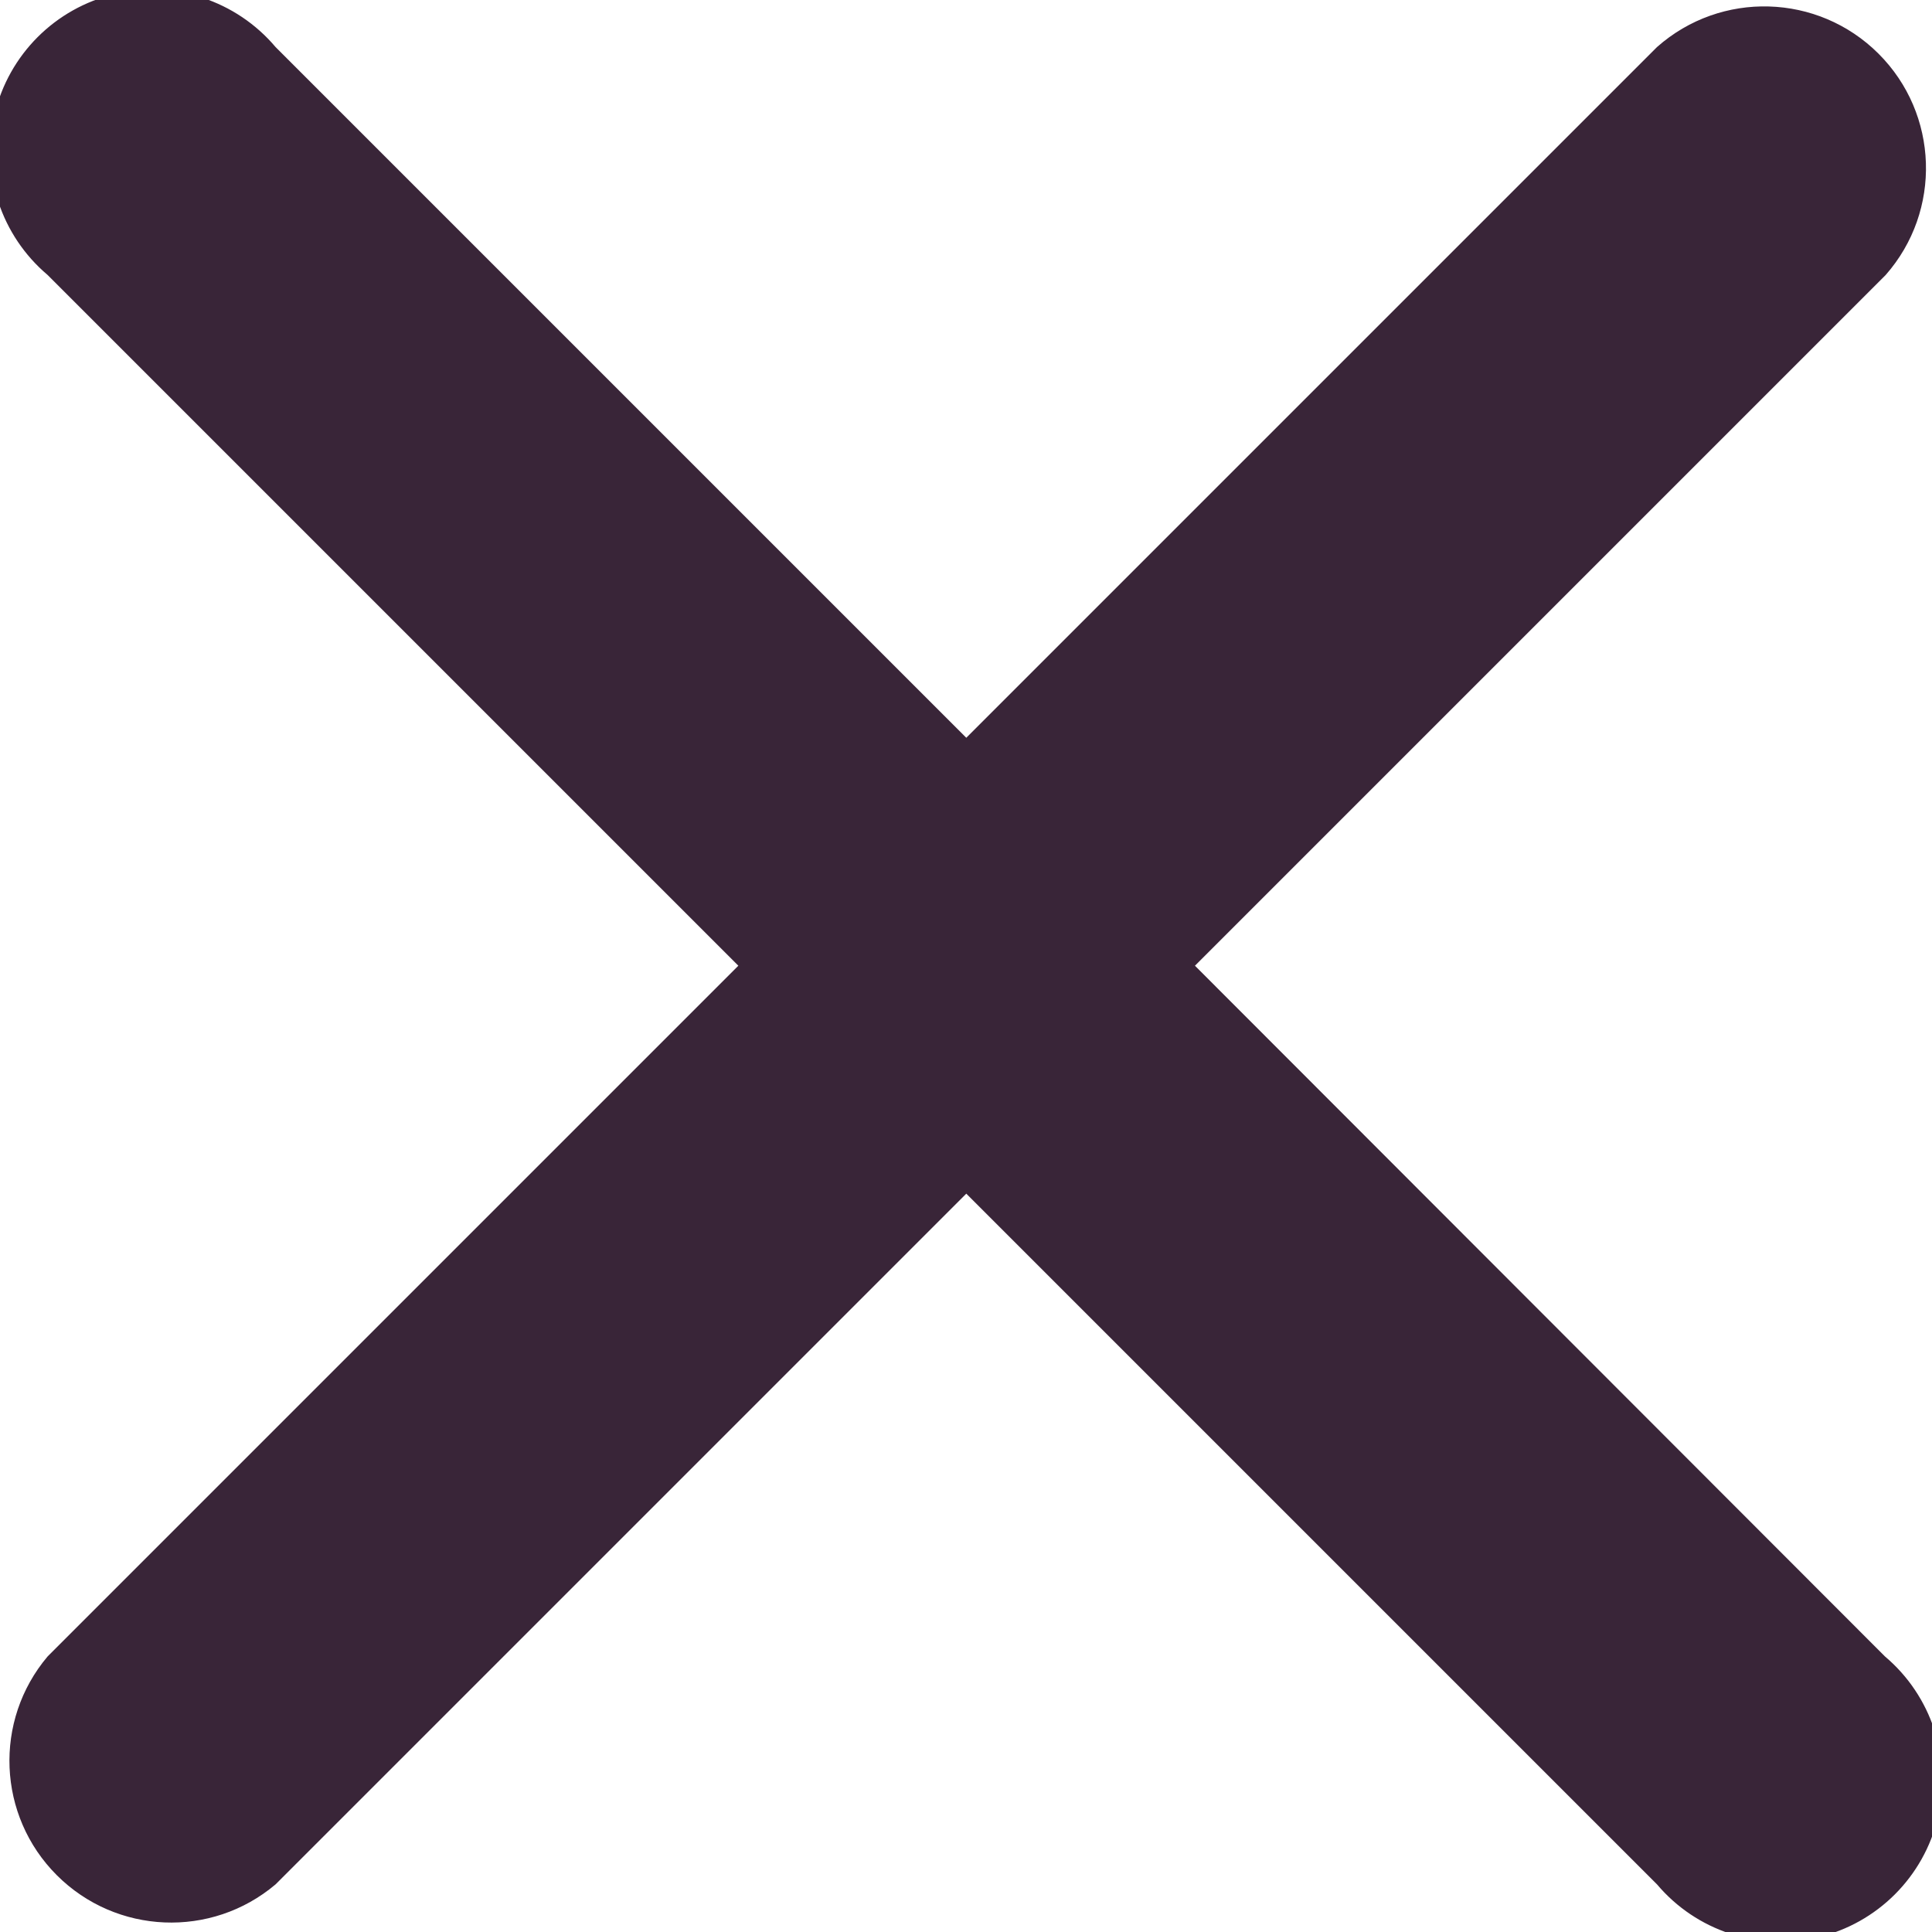
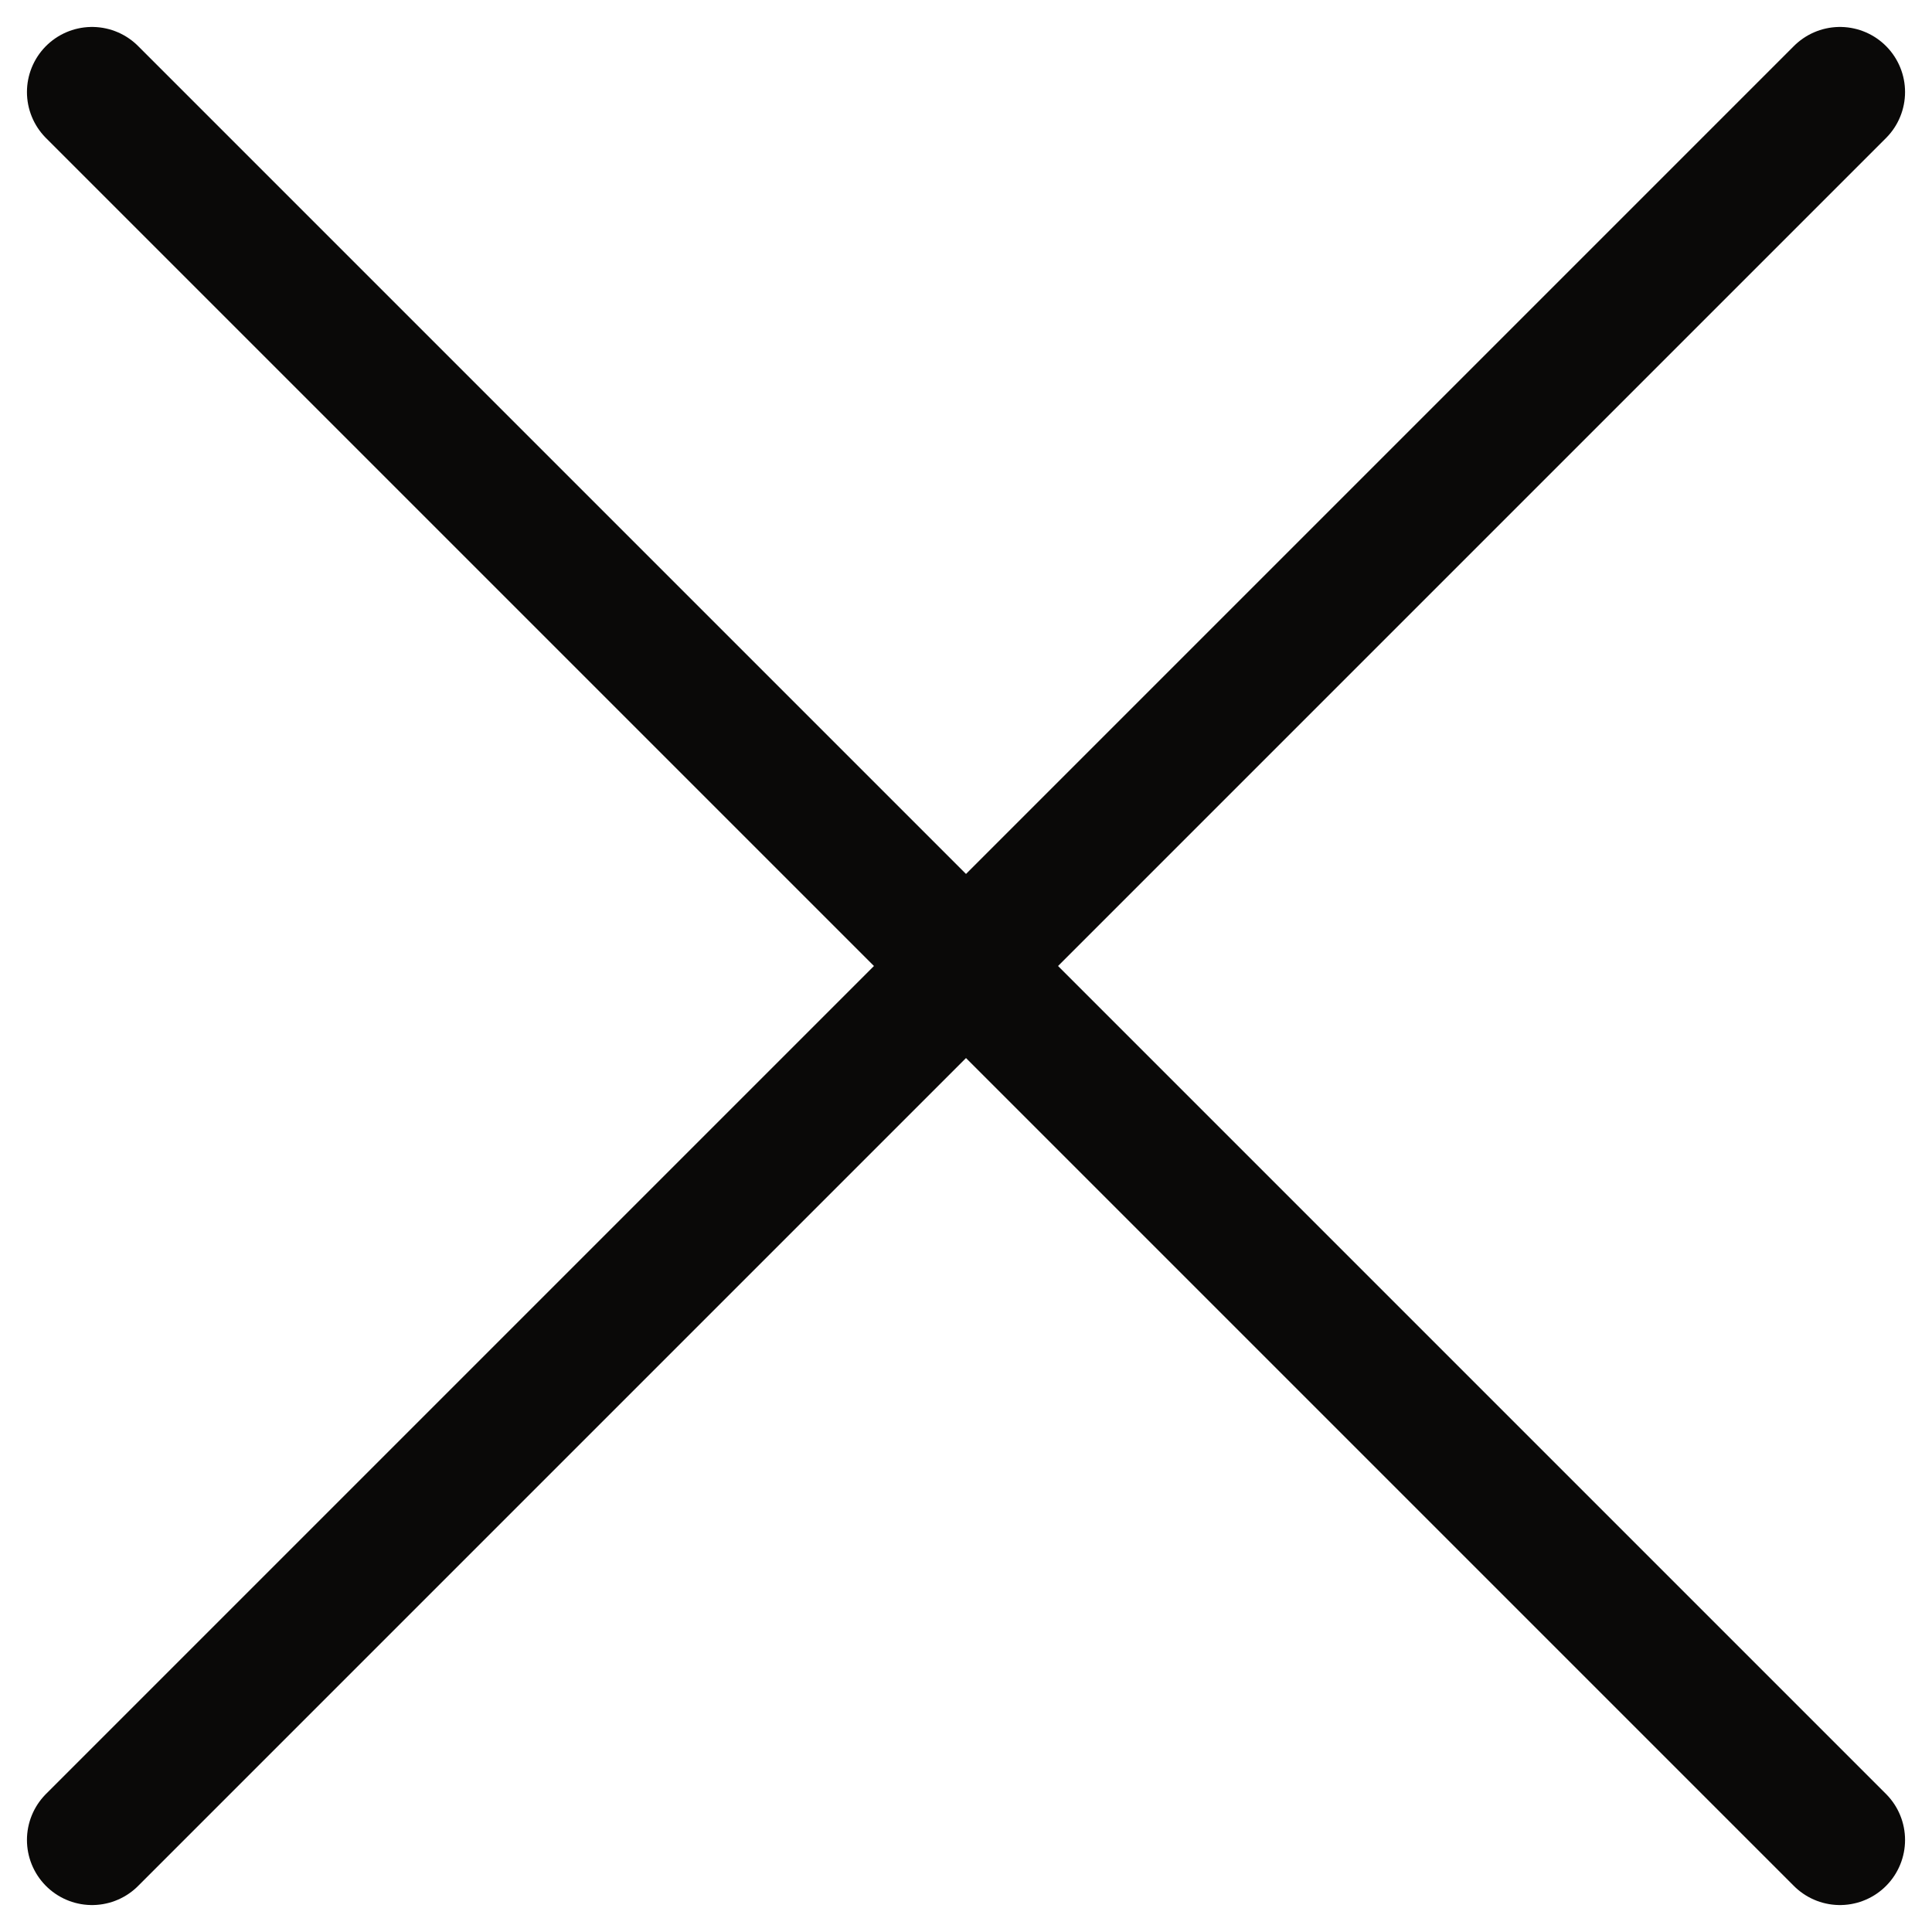
- <svg xmlns="http://www.w3.org/2000/svg" width="13.426" height="13.423" viewBox="0 0 13.426 13.423">
-   <path id="close" d="M19.589,18l4.8-4.8A1.124,1.124,0,0,0,22.8,11.616l-4.8,4.8-4.8-4.8A1.124,1.124,0,1,0,11.616,13.2l4.8,4.8-4.8,4.8A1.124,1.124,0,0,0,13.2,24.384l4.8-4.8,4.8,4.8A1.124,1.124,0,1,0,24.384,22.8Z" transform="translate(-11.285 -11.289)" fill="#392538" />
+ <svg xmlns="http://www.w3.org/2000/svg" width="14.84" height="14.84" viewBox="0 0 14.84 14.84">
+   <g id="close" transform="translate(-450.793 -171.793)">
+     <line id="Line_2" data-name="Line 2" x2="13.426" y2="13.426" transform="translate(451.5 172.5)" fill="none" stroke="#0a0908" stroke-linecap="round" stroke-width="1" />
+     <line id="Line_3" data-name="Line 3" x1="13.426" y2="13.426" transform="translate(451.5 172.5)" fill="none" stroke="#0a0908" stroke-linecap="round" stroke-width="1" />
+   </g>
</svg>
